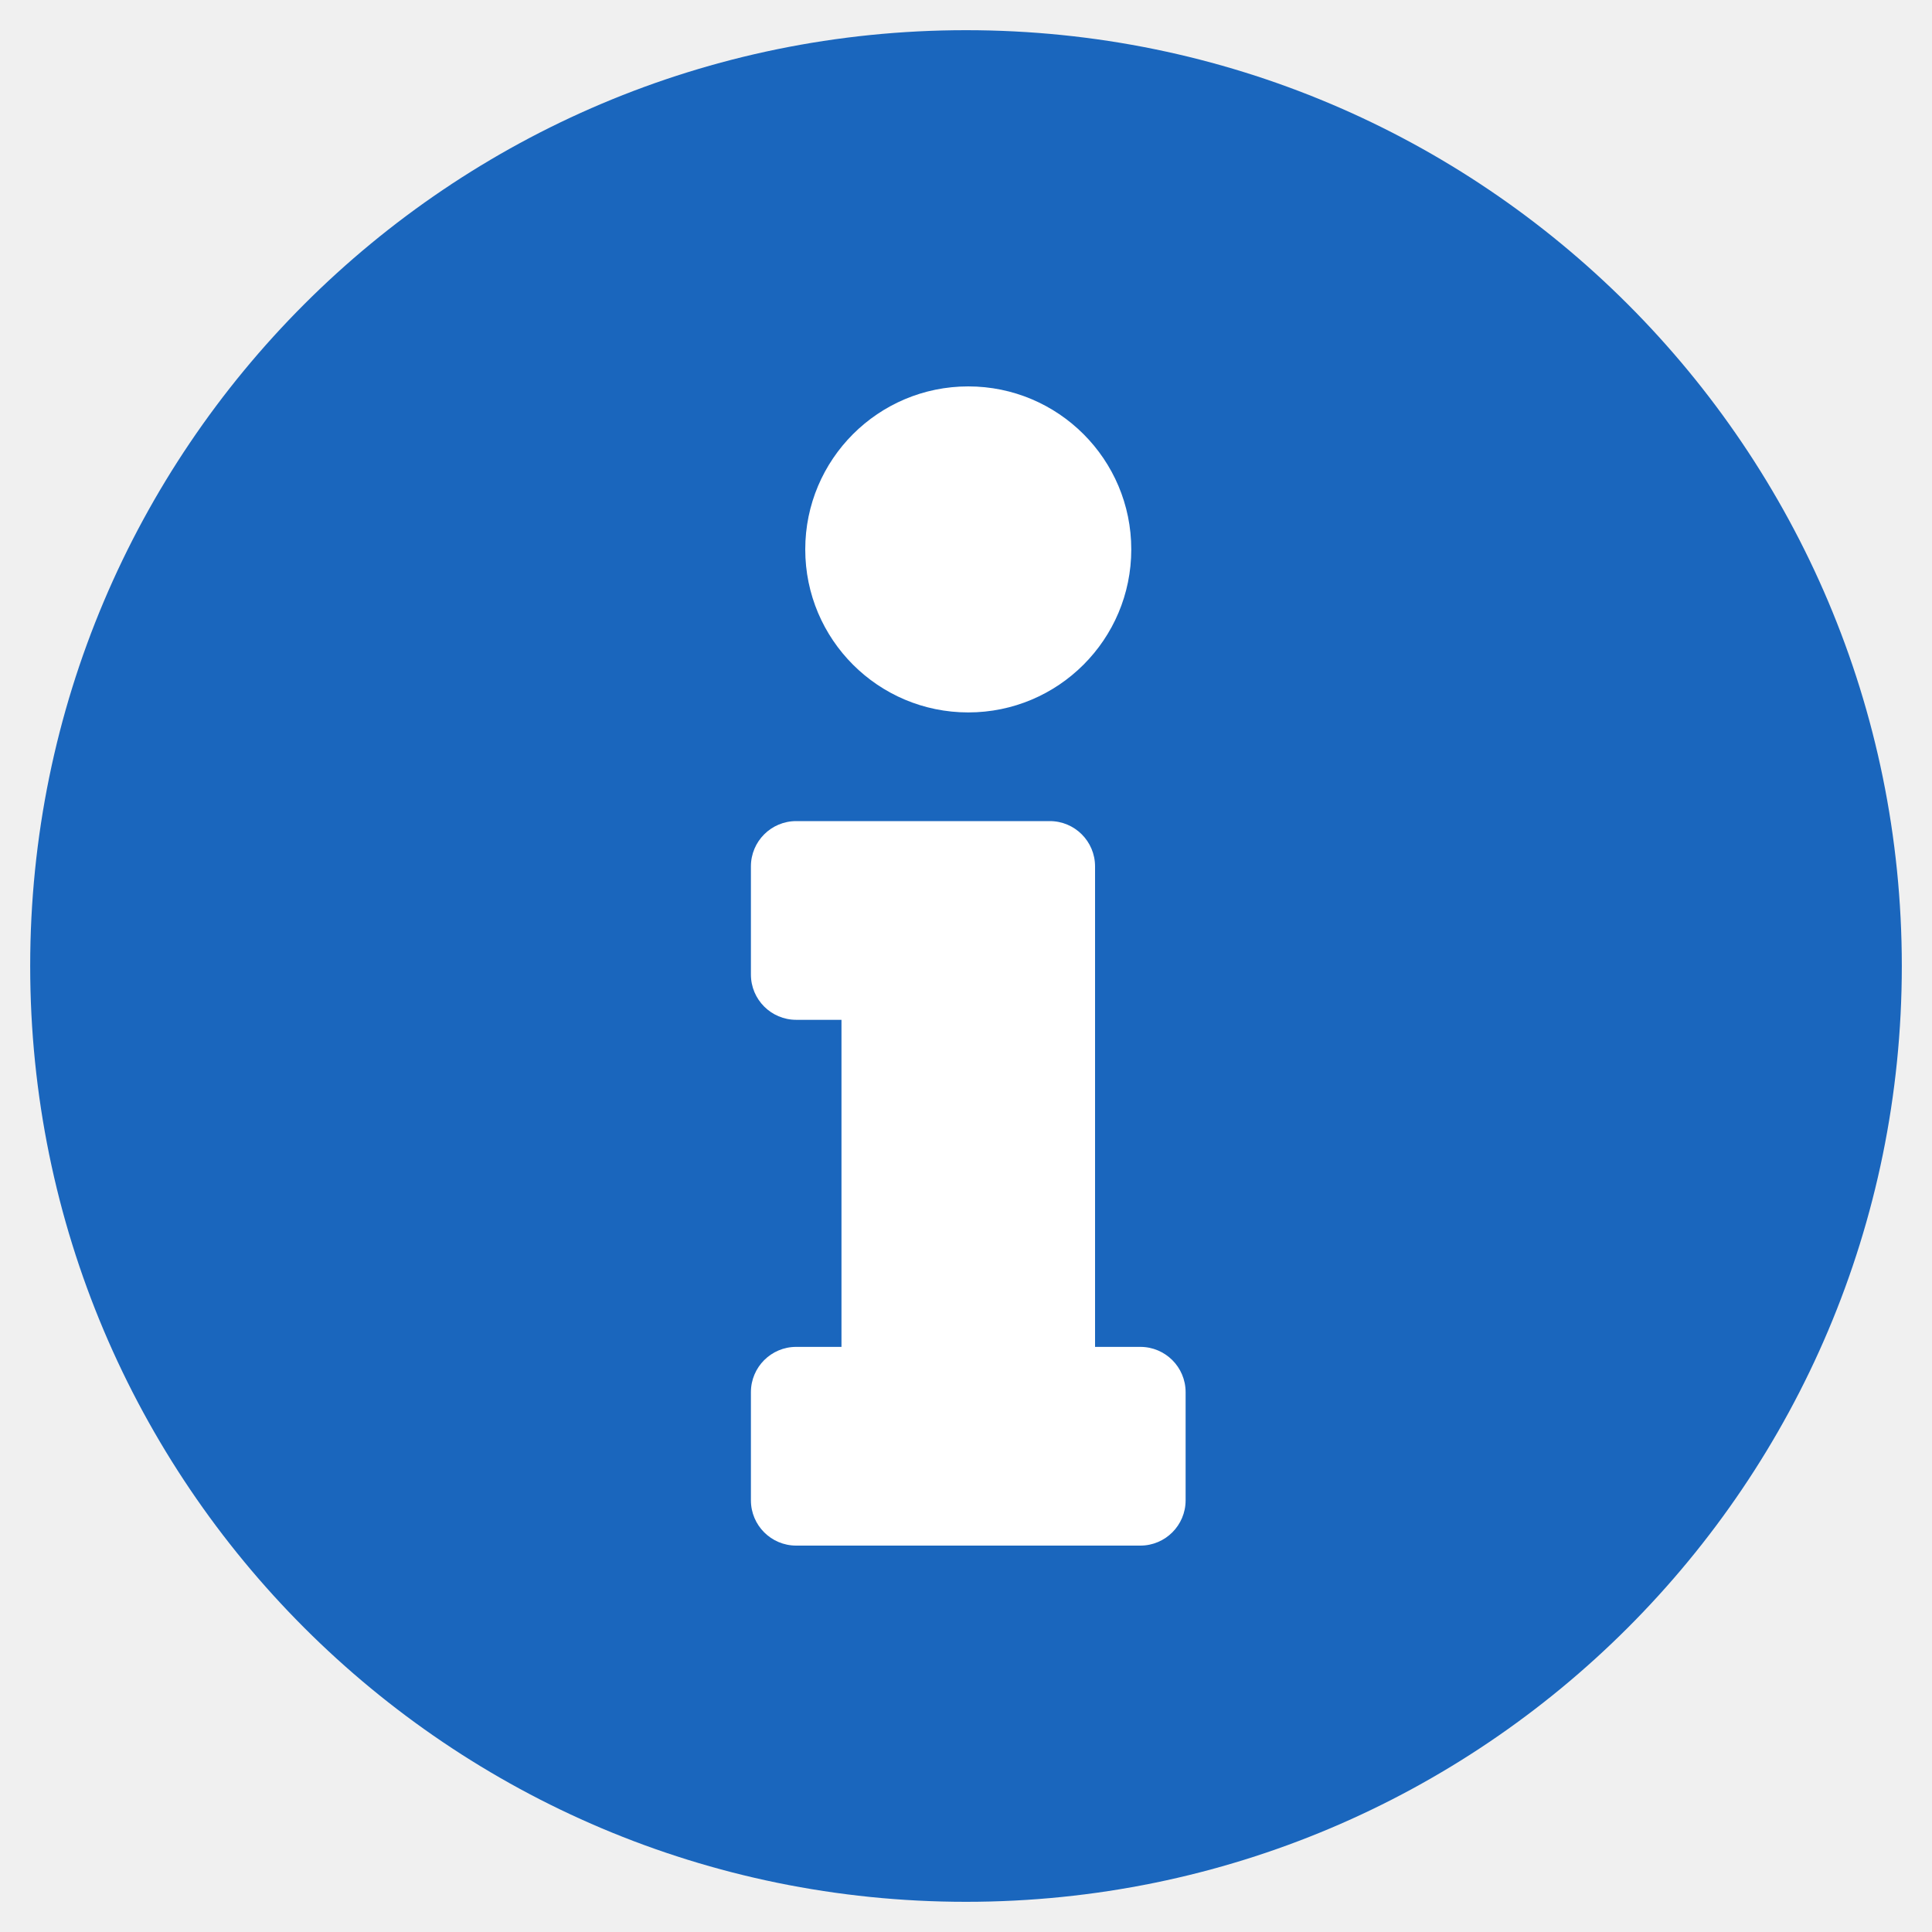
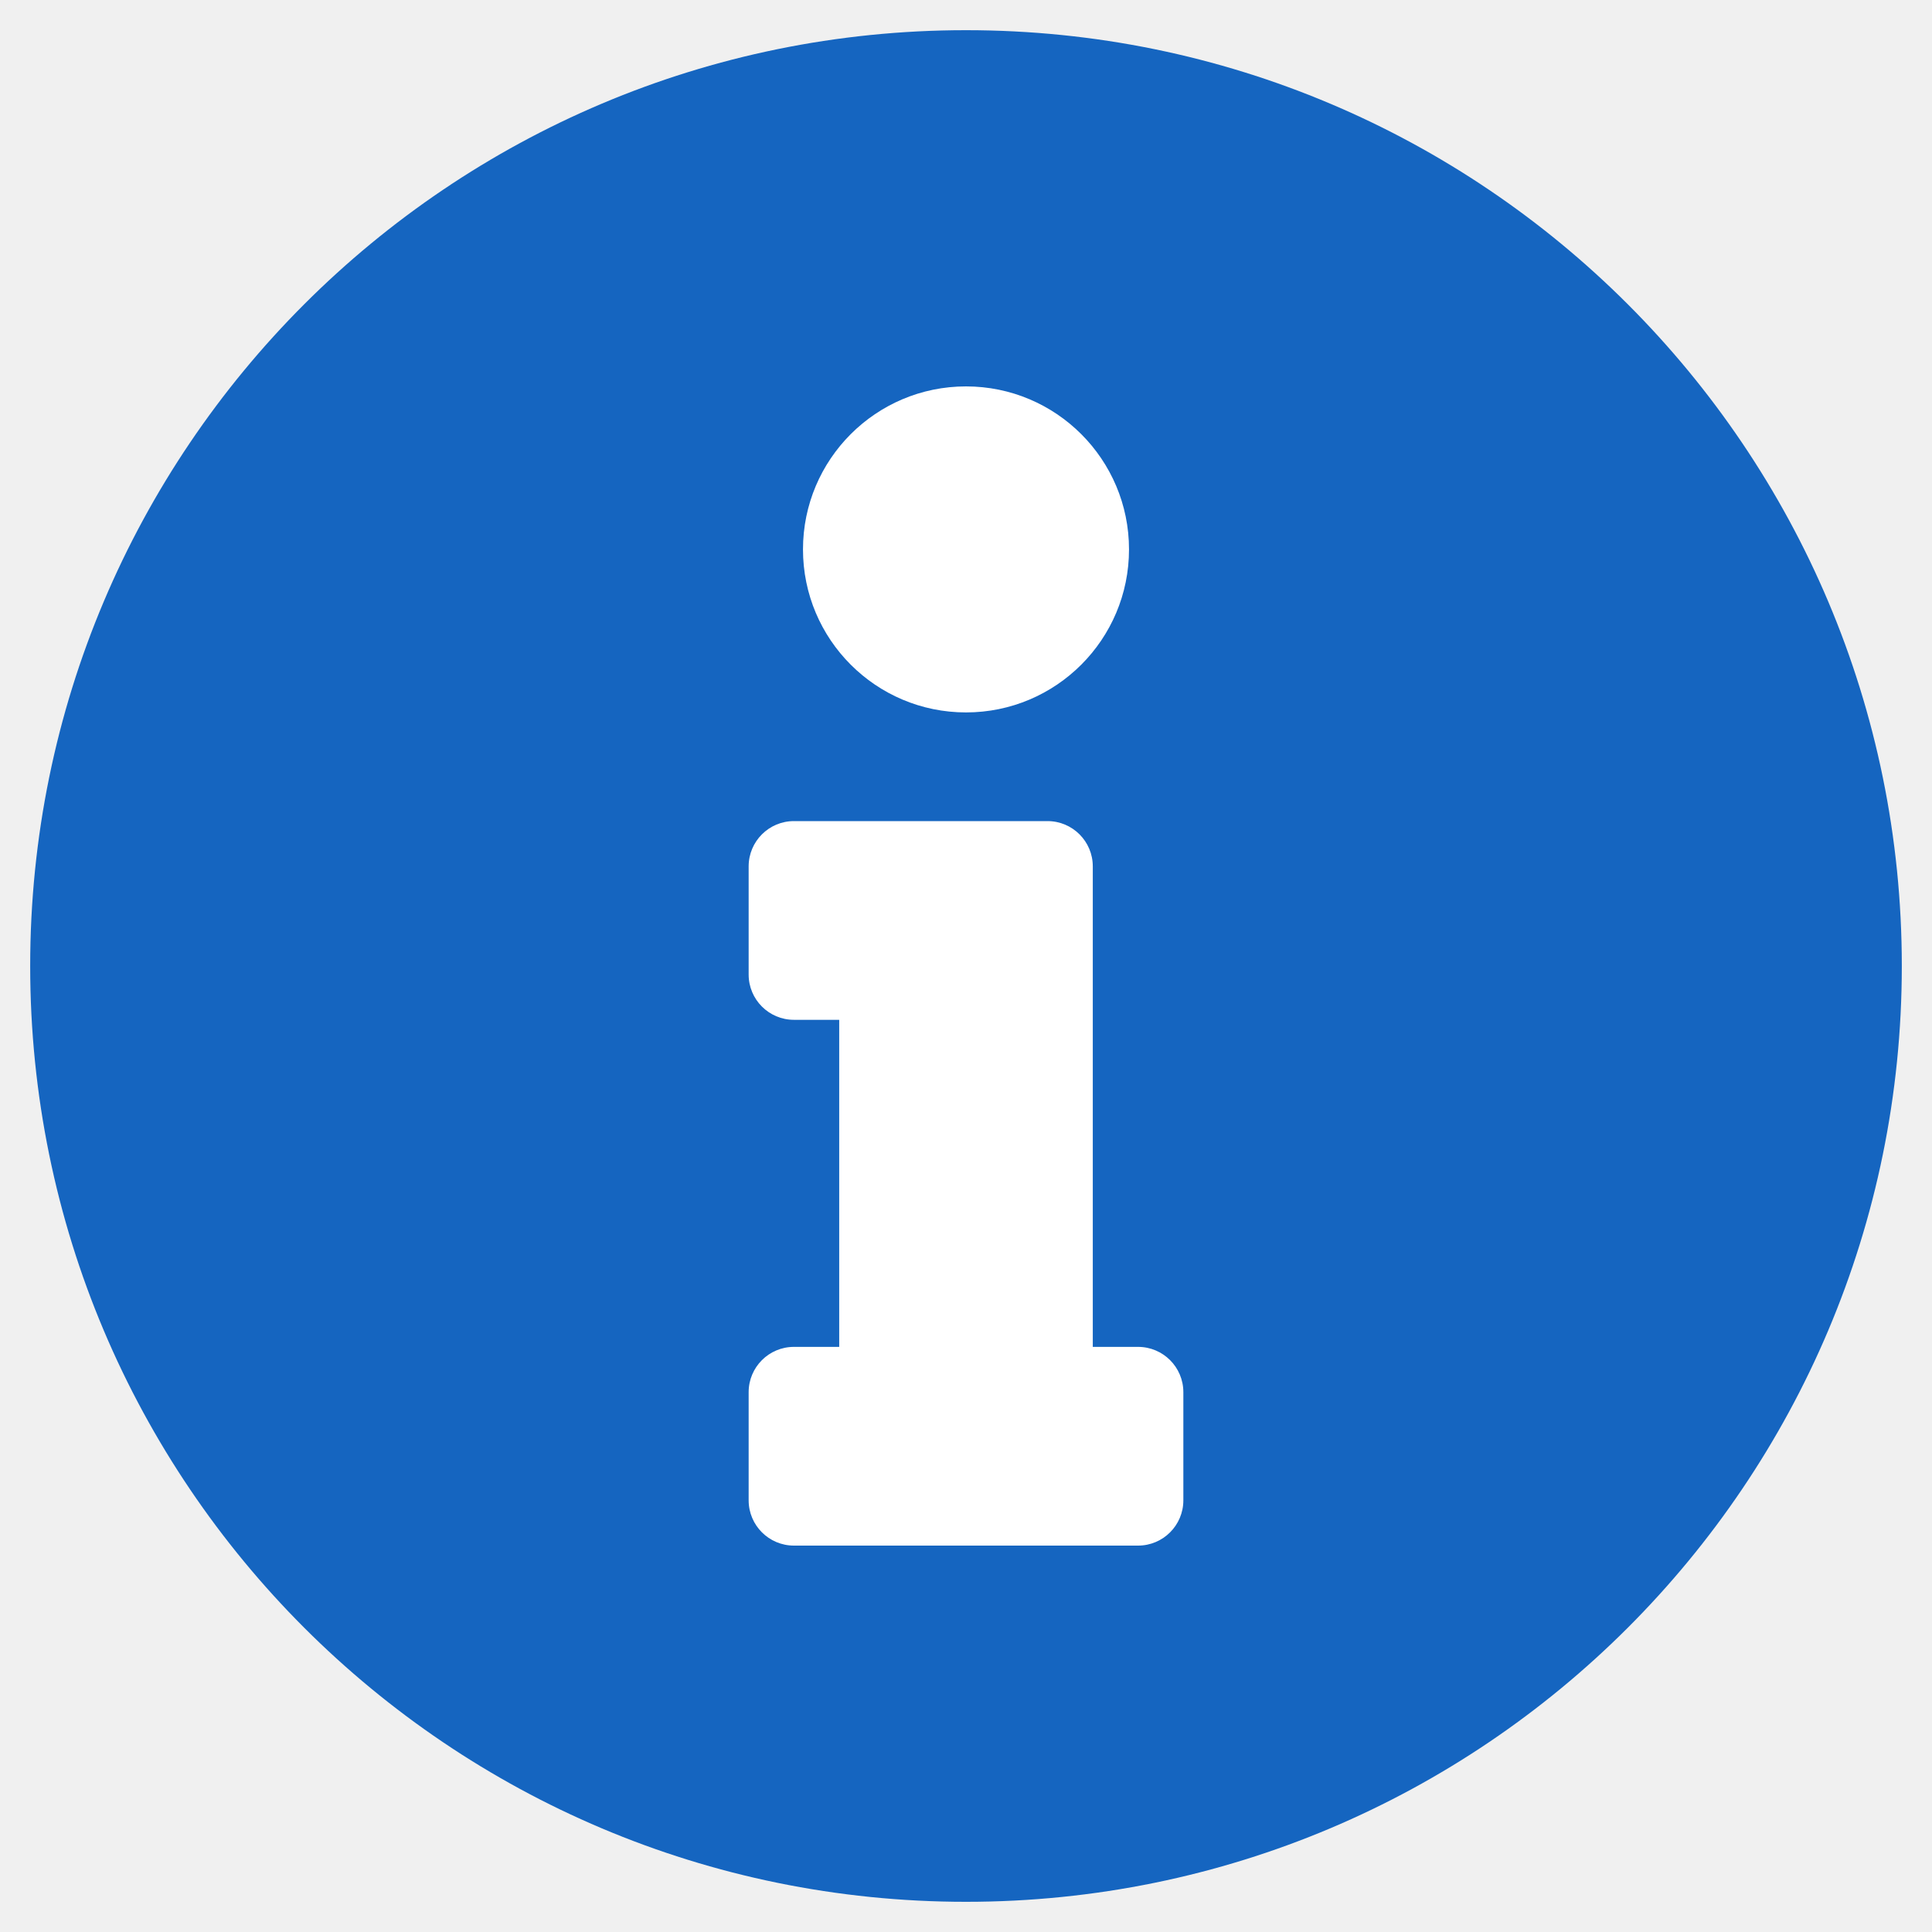
<svg xmlns="http://www.w3.org/2000/svg" focusable="false" viewBox="0 0 512 512">
-   <path fill="#1a66bd" d="M256 8C119 8 8 119 8 256s111 248 248 248 248-111 248-248S393 8 256 8z" />
-   <g transform="translate(256 256)">
-     <g transform="translate(0, 0)  scale(0.6, 0.6)  rotate(0 0 0)">
+   <path fill="#1565c0" d="M256 8C119 8 8 119 8 256s111 248 248 248 248-111 248-248S393 8 256 8z" />
+   <g transform="translate(255.4 256)">
+     <g transform="scale(0.6, 0.6)">
      <path fill="white" d="M20 424.229h20V279.771H20c-11.046 0-20-8.954-20-20V212c0-11.046 8.954-20 20-20h112c11.046 0 20 8.954 20 20v212.229h20c11.046 0 20 8.954 20 20V492c0 11.046-8.954 20-20 20H20c-11.046 0-20-8.954-20-20v-47.771c0-11.046 8.954-20 20-20zM96 0C56.235 0 24 32.235 24 72s32.235 72 72 72 72-32.235 72-72S135.764 0 96 0z" transform="translate(-95 -256)" />
    </g>
  </g>
</svg>
